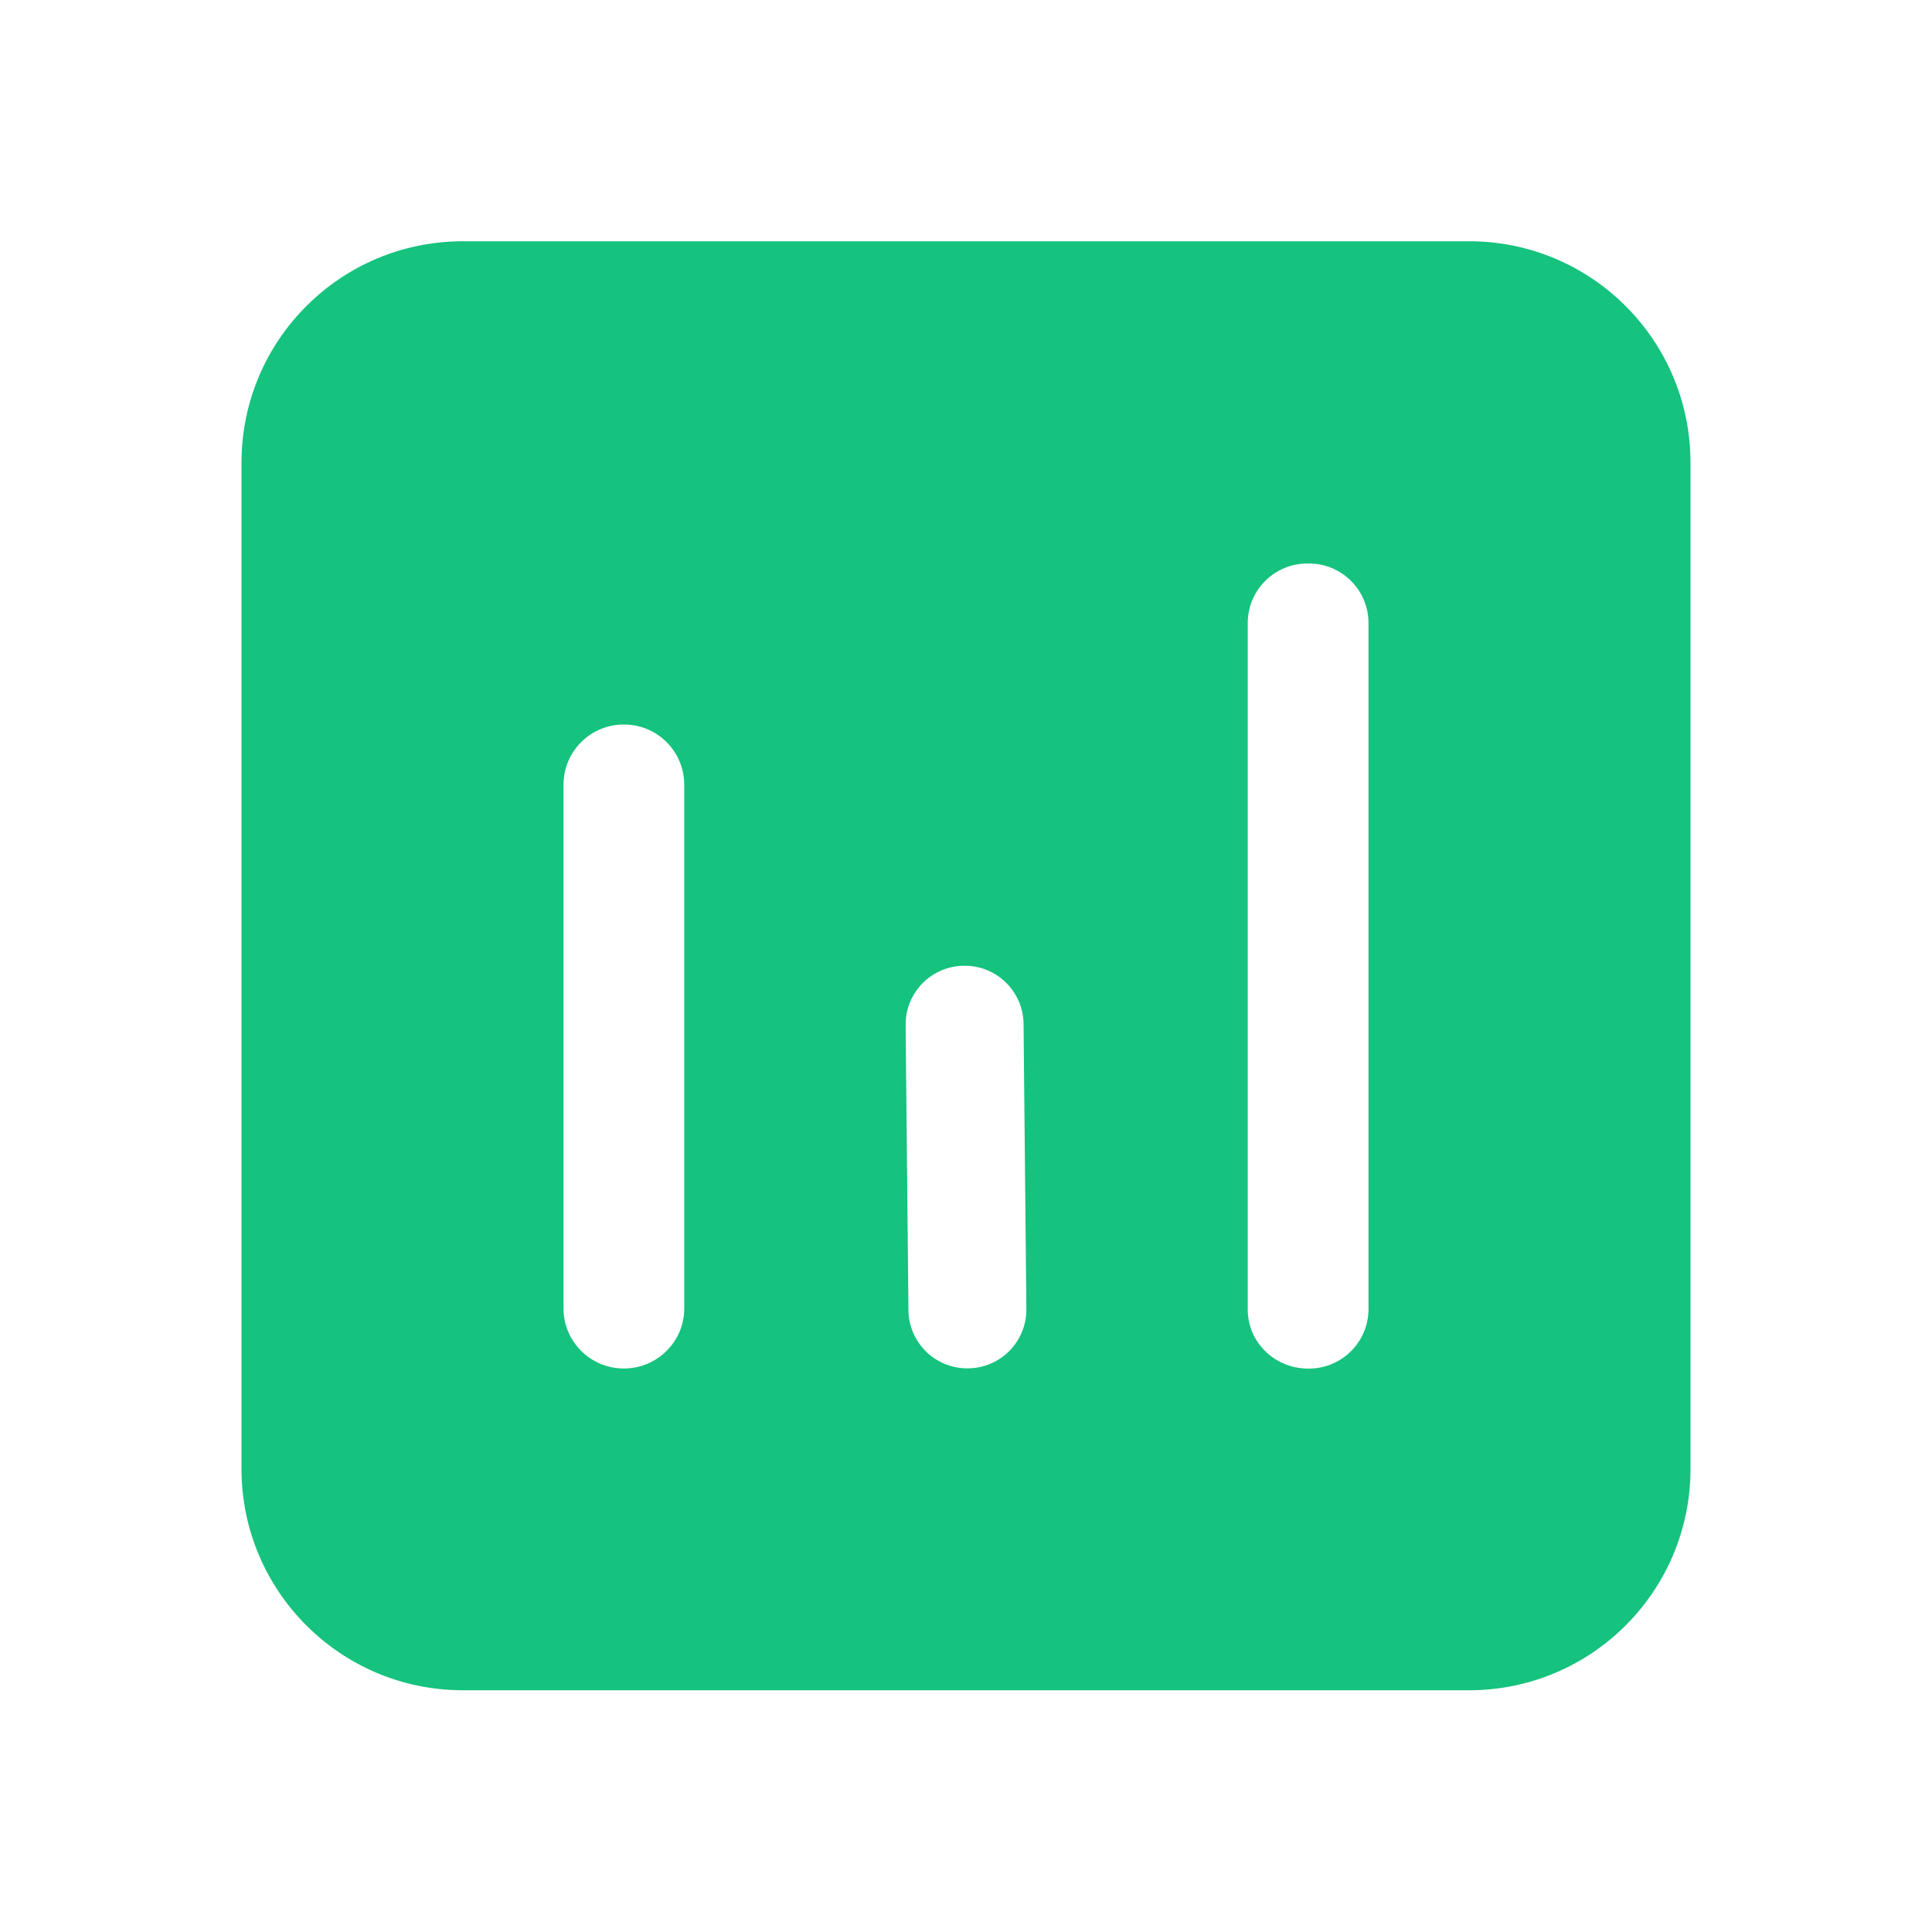
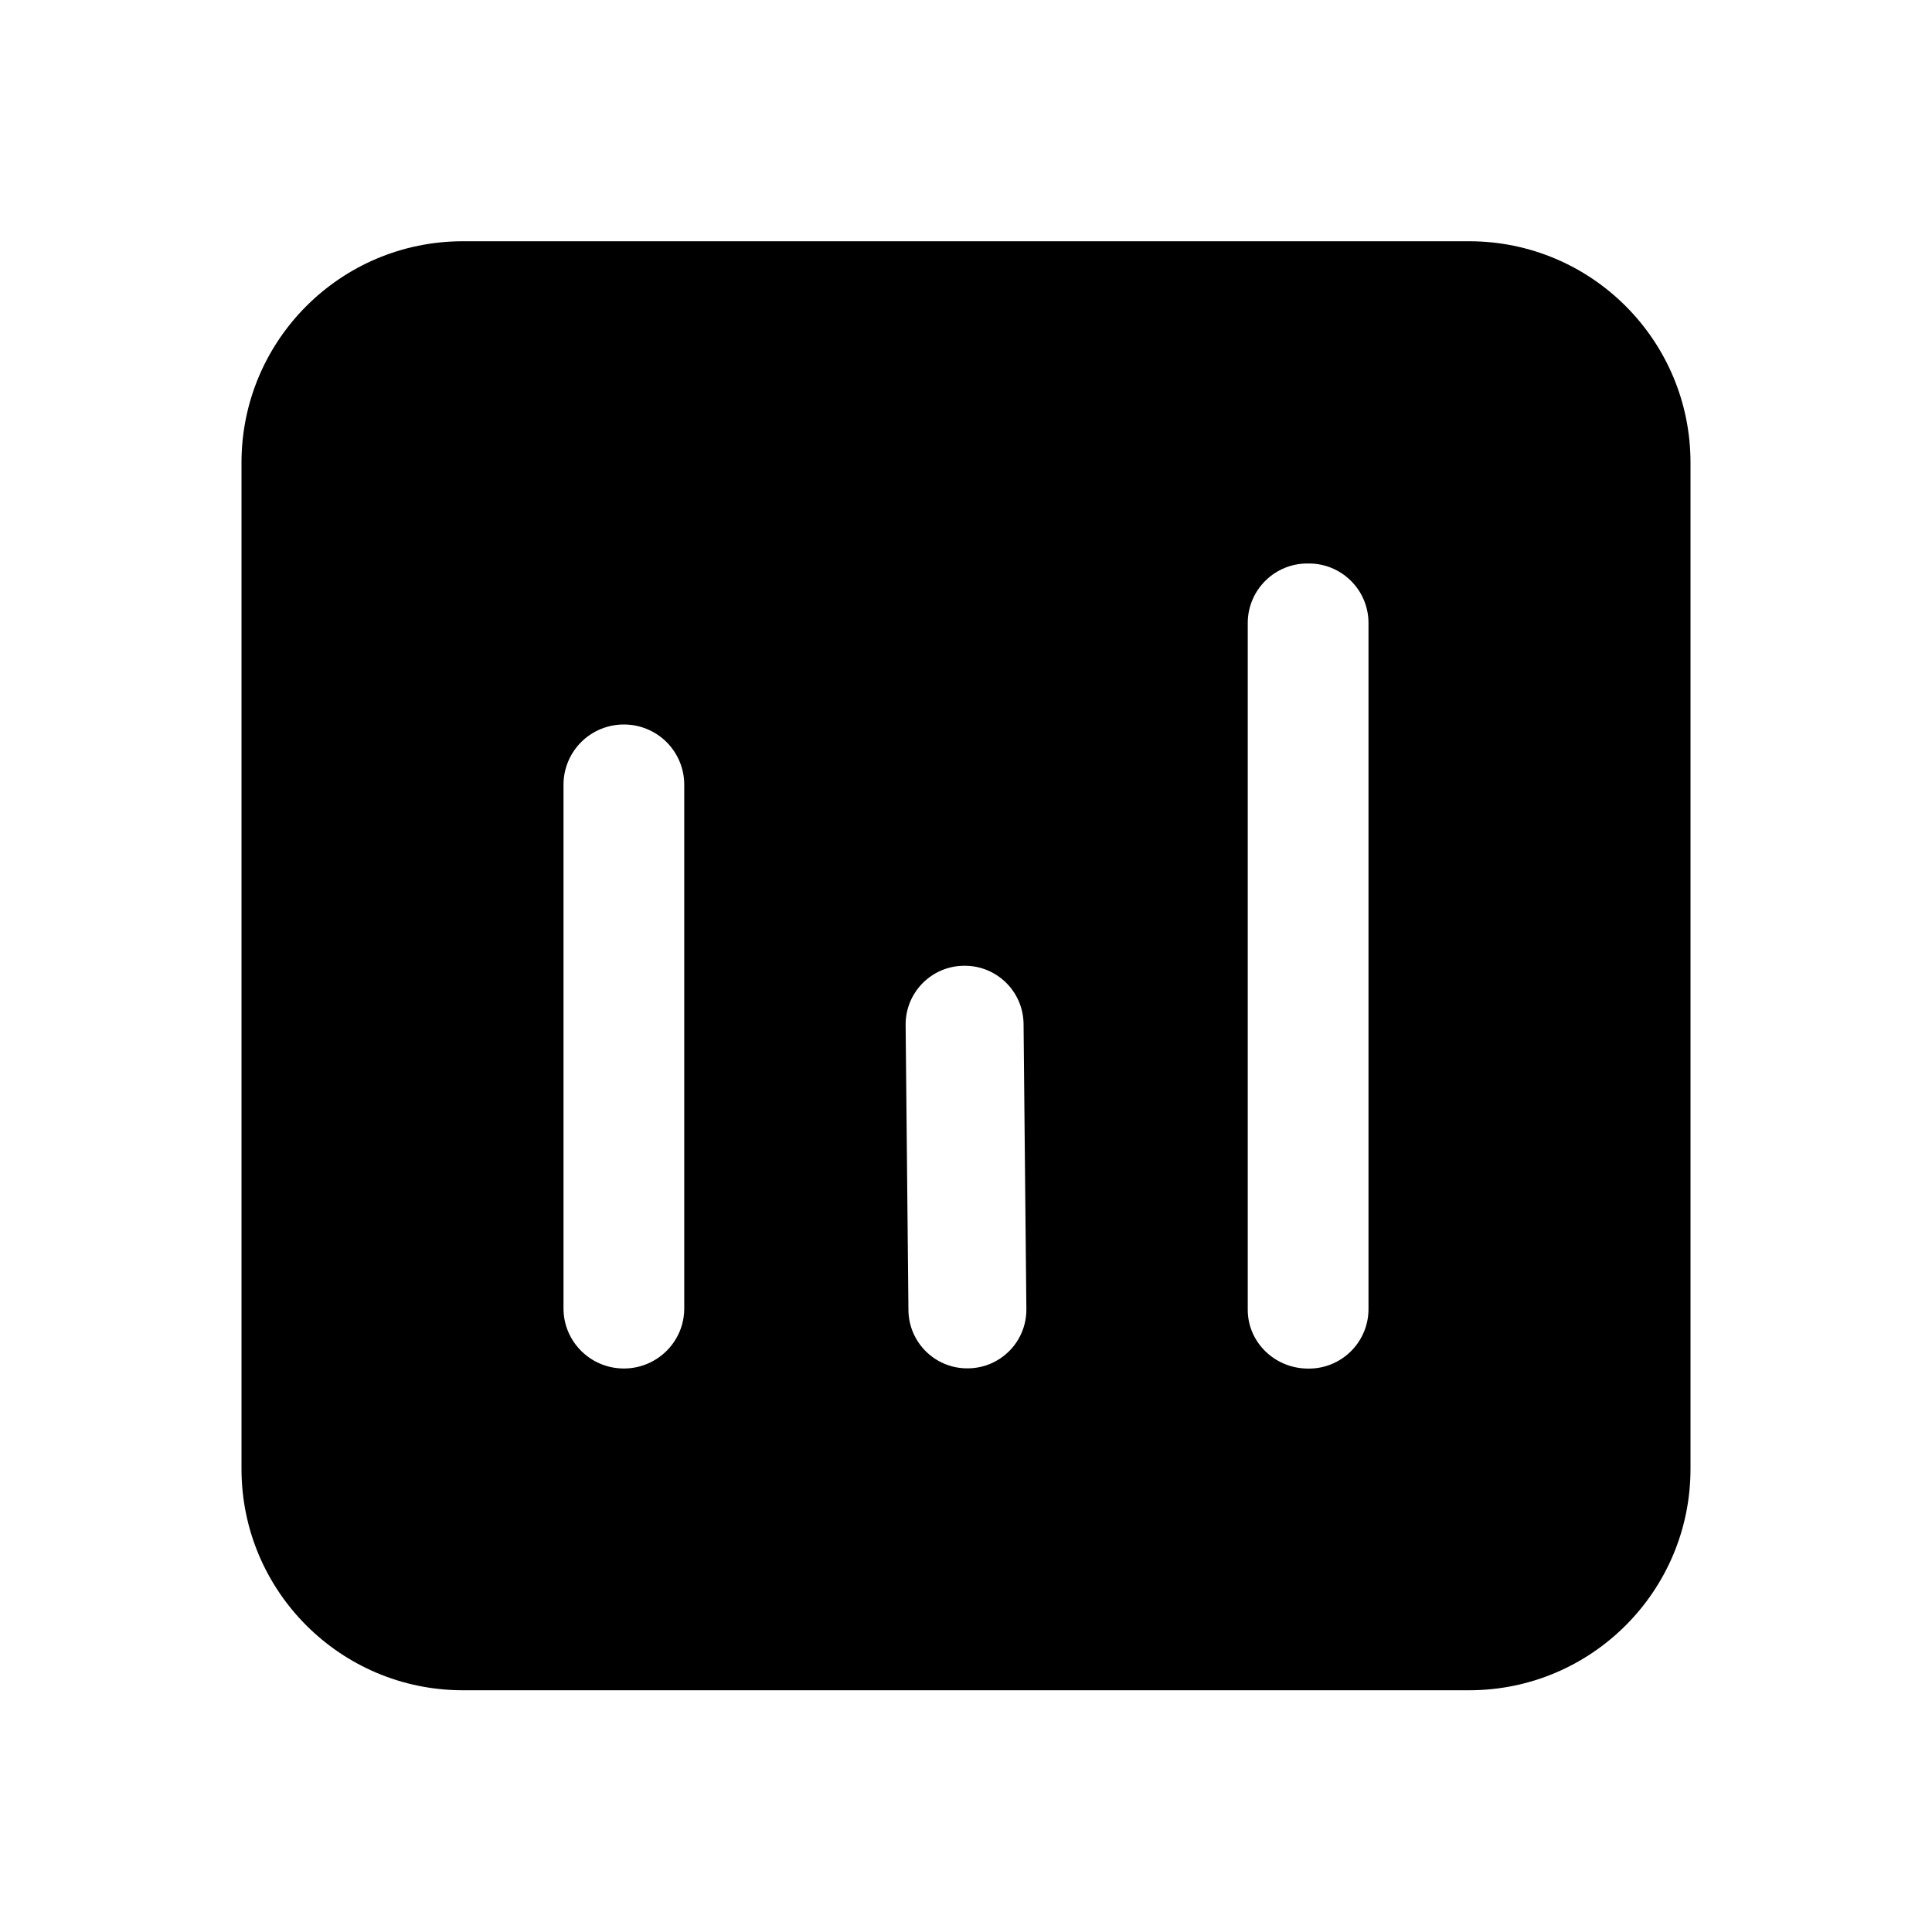
- <svg xmlns="http://www.w3.org/2000/svg" fill="none" viewBox="0 0 24 24">
-   <path d="M18.25 2.997A2.75 2.75 0 0 1 21 5.747v12.5a2.75 2.75 0 0 1-2.75 2.75H5.75A2.75 2.75 0 0 1 3 18.247v-12.5a2.75 2.75 0 0 1 2.75-2.75h12.5ZM7.75 9a.748.748 0 0 0-.75.747v6.507c0 .412.336.746.75.746s.75-.334.75-.746V9.747A.748.748 0 0 0 7.75 9Zm8.5-2a.74.74 0 0 0-.75.73v8.541c0 .403.336.73.75.73a.74.74 0 0 0 .75-.73V7.73a.74.74 0 0 0-.75-.73Zm-4.275 4.997a.73.73 0 0 0-.725.734l.035 3.547a.73.73 0 0 0 .74.72.73.73 0 0 0 .725-.734l-.035-3.548a.73.73 0 0 0-.74-.719Z" fill="#15c27e" />
+ <svg xmlns="http://www.w3.org/2000/svg" fill="none" viewBox="0 0 24 24" color="currentColor">
+   <path d="M18.25 2.997A2.75 2.75 0 0 1 21 5.747v12.5a2.75 2.75 0 0 1-2.75 2.75H5.75A2.75 2.75 0 0 1 3 18.247v-12.5a2.75 2.75 0 0 1 2.75-2.75h12.5ZM7.75 9a.748.748 0 0 0-.75.747v6.507c0 .412.336.746.75.746s.75-.334.75-.746V9.747A.748.748 0 0 0 7.75 9Zm8.5-2a.74.74 0 0 0-.75.73v8.541c0 .403.336.73.75.73a.74.74 0 0 0 .75-.73V7.73a.74.74 0 0 0-.75-.73Zm-4.275 4.997a.73.73 0 0 0-.725.734l.035 3.547a.73.73 0 0 0 .74.72.73.73 0 0 0 .725-.734l-.035-3.548a.73.73 0 0 0-.74-.719Z" fill="currentColor" />
</svg>
